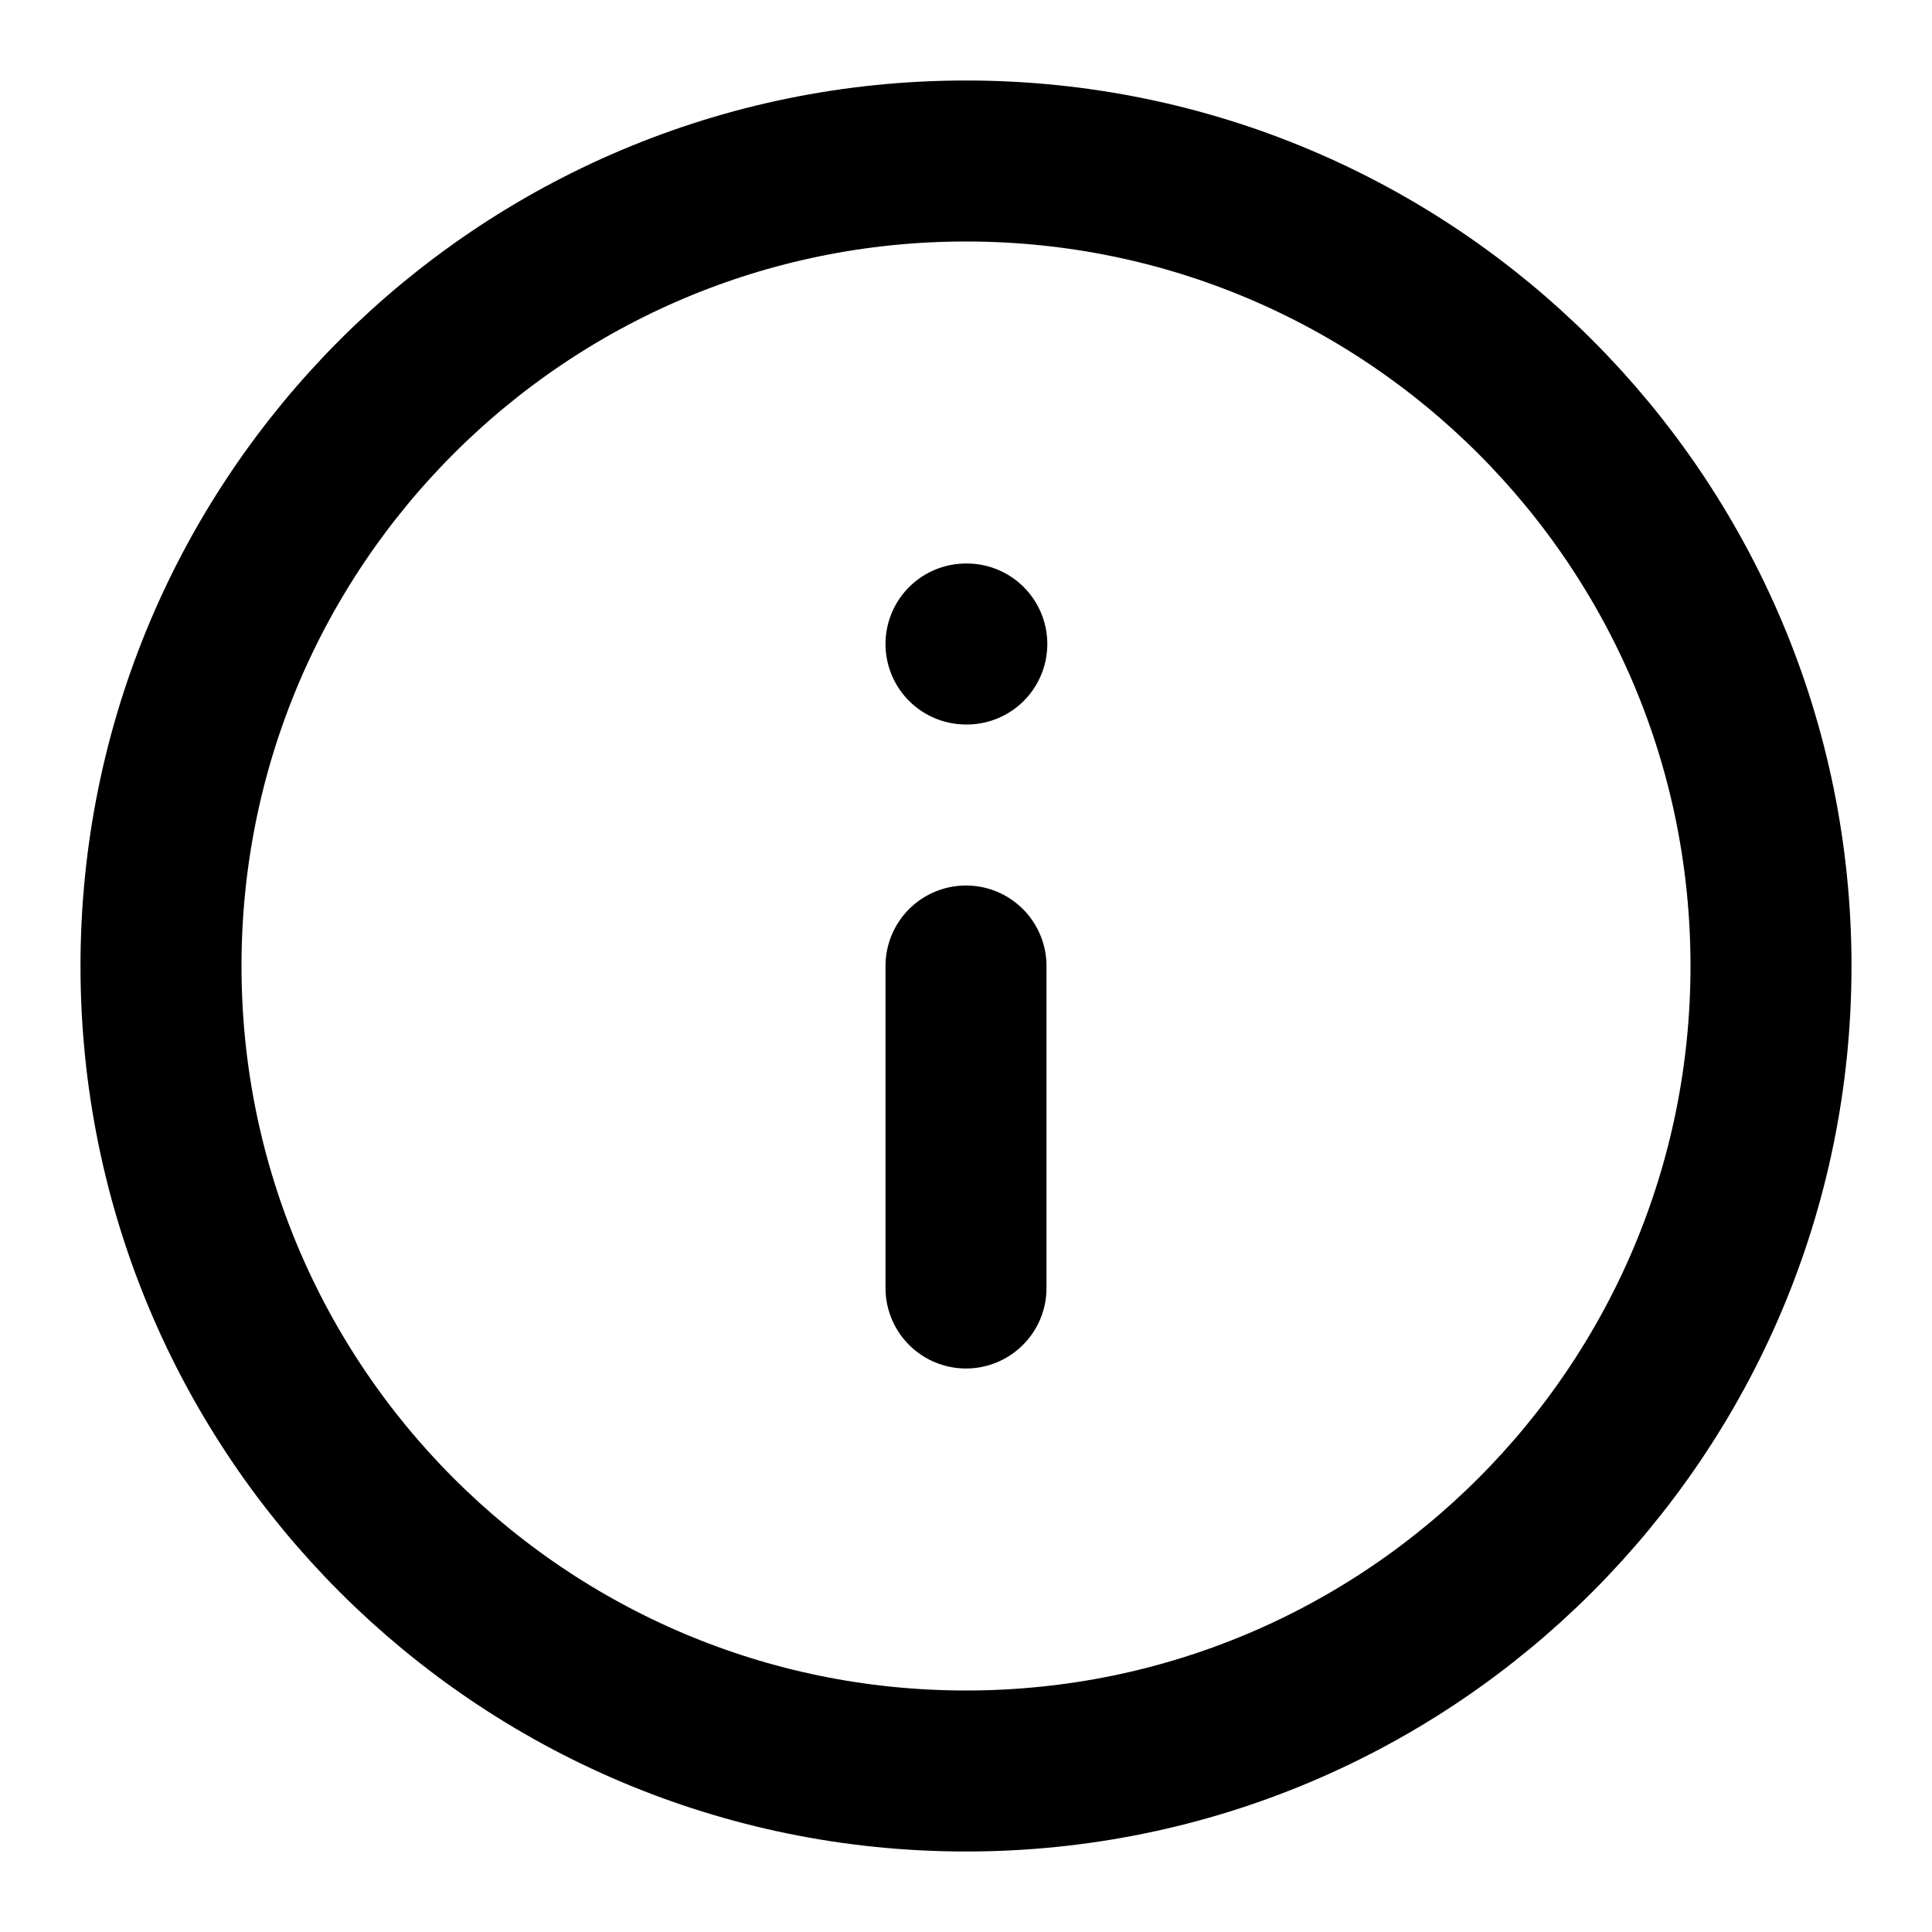
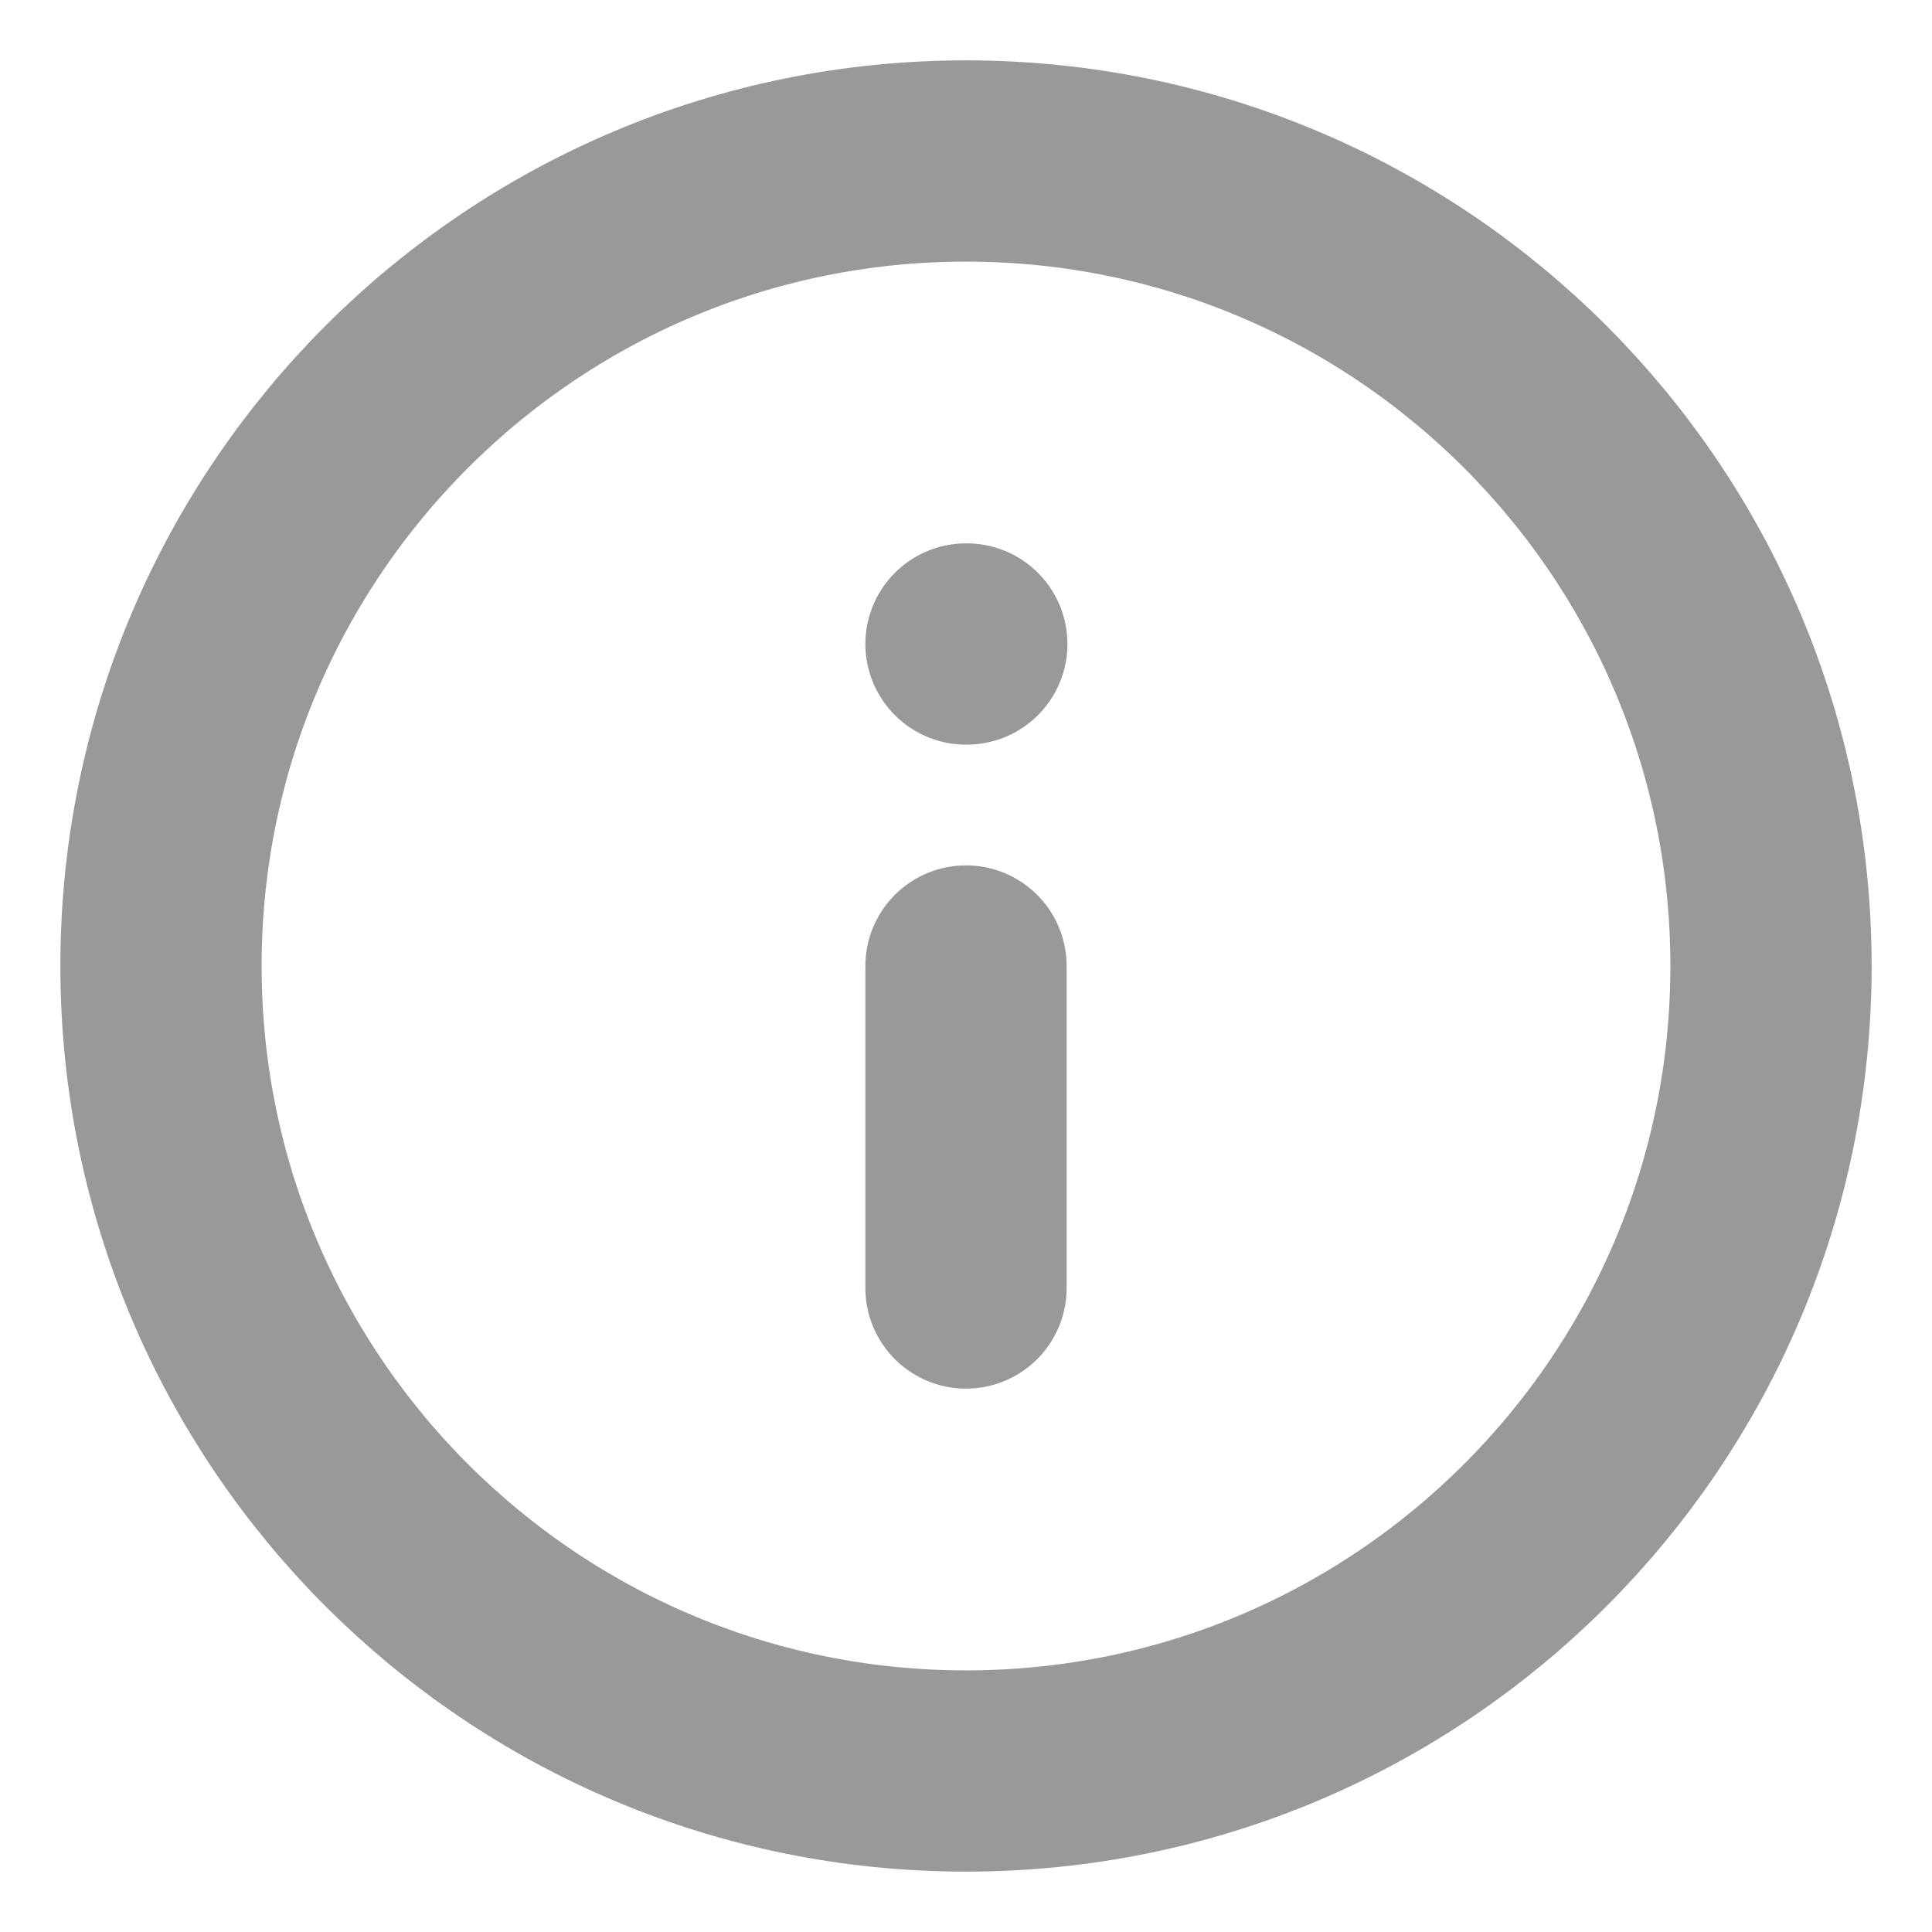
- <svg xmlns="http://www.w3.org/2000/svg" width="16" height="16" viewBox="0 0 24 24" fill="none" stroke="currentColor" stroke-width="2" stroke-linecap="round" stroke-linejoin="round" class="feather feather-info">
+ <svg xmlns="http://www.w3.org/2000/svg" width="24" height="24" viewBox="0 0 24 24" fill="none" stroke="#999" stroke-width="2.5" stroke-linecap="round" stroke-linejoin="round" class="feather feather-info">
  <circle cx="12" cy="12" r="10" />
  <line x1="12" y1="16" x2="12" y2="12" />
  <line x1="12" y1="8" x2="12.01" y2="8" />
</svg>
